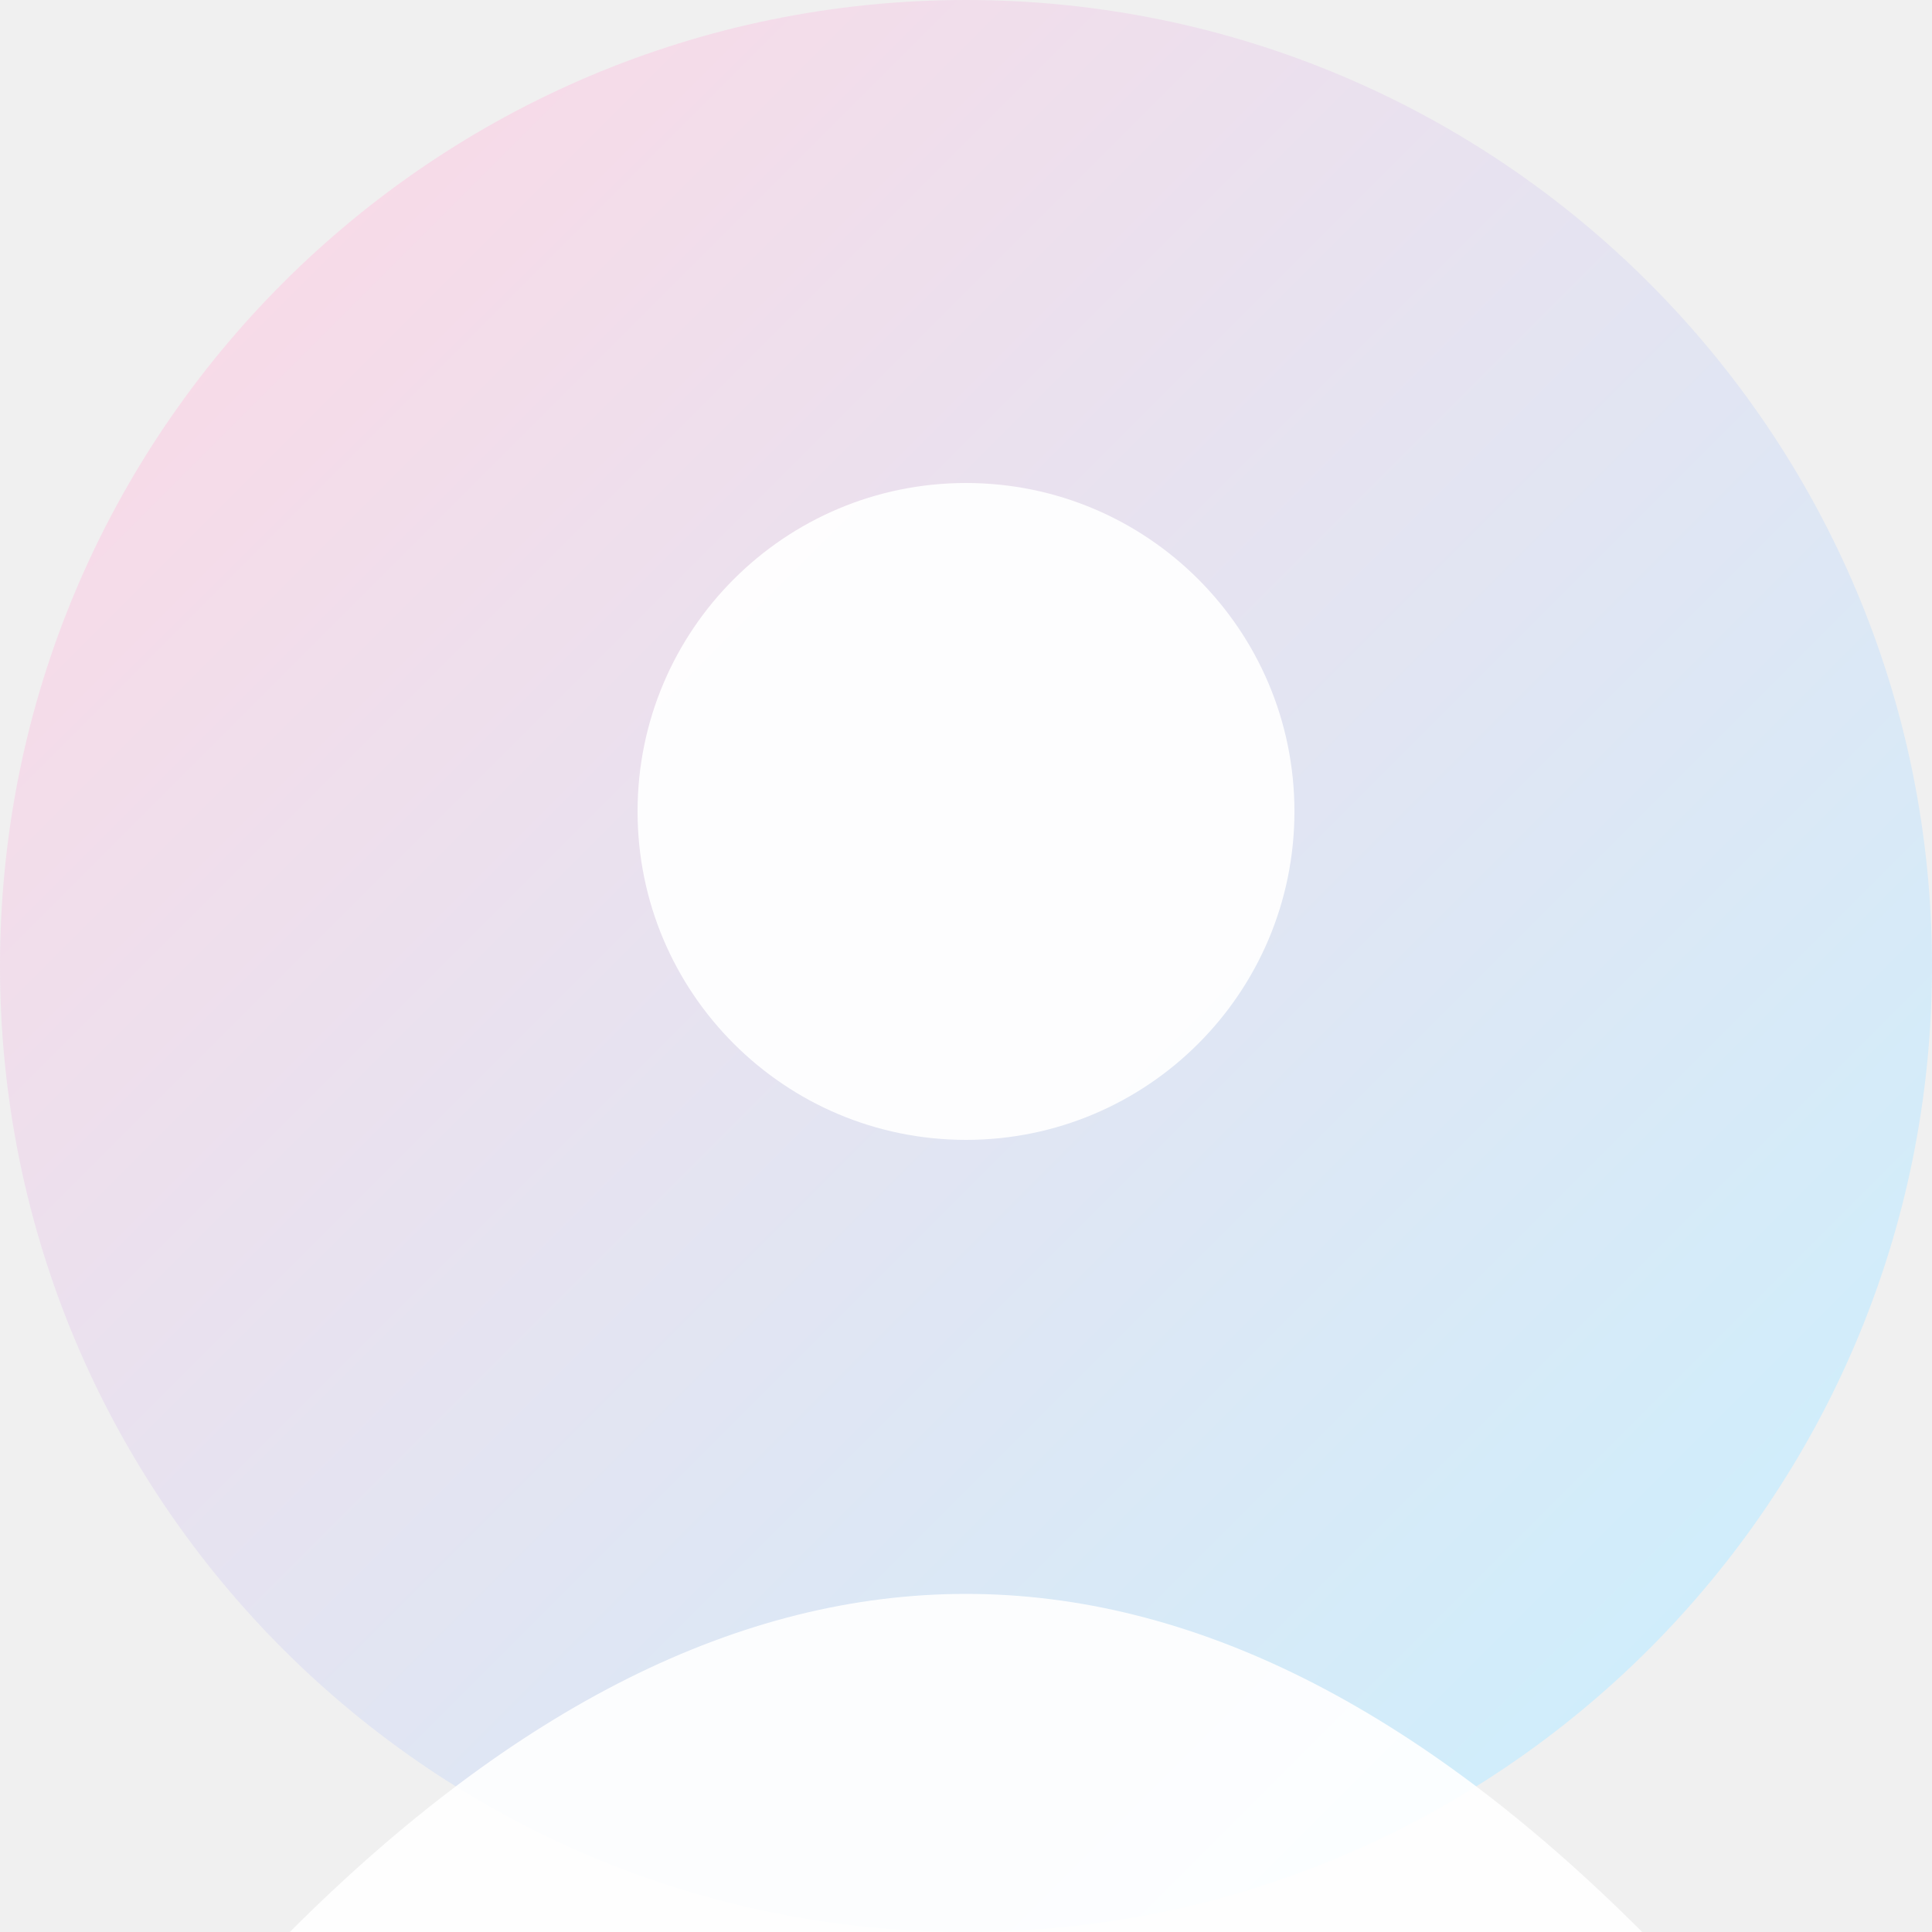
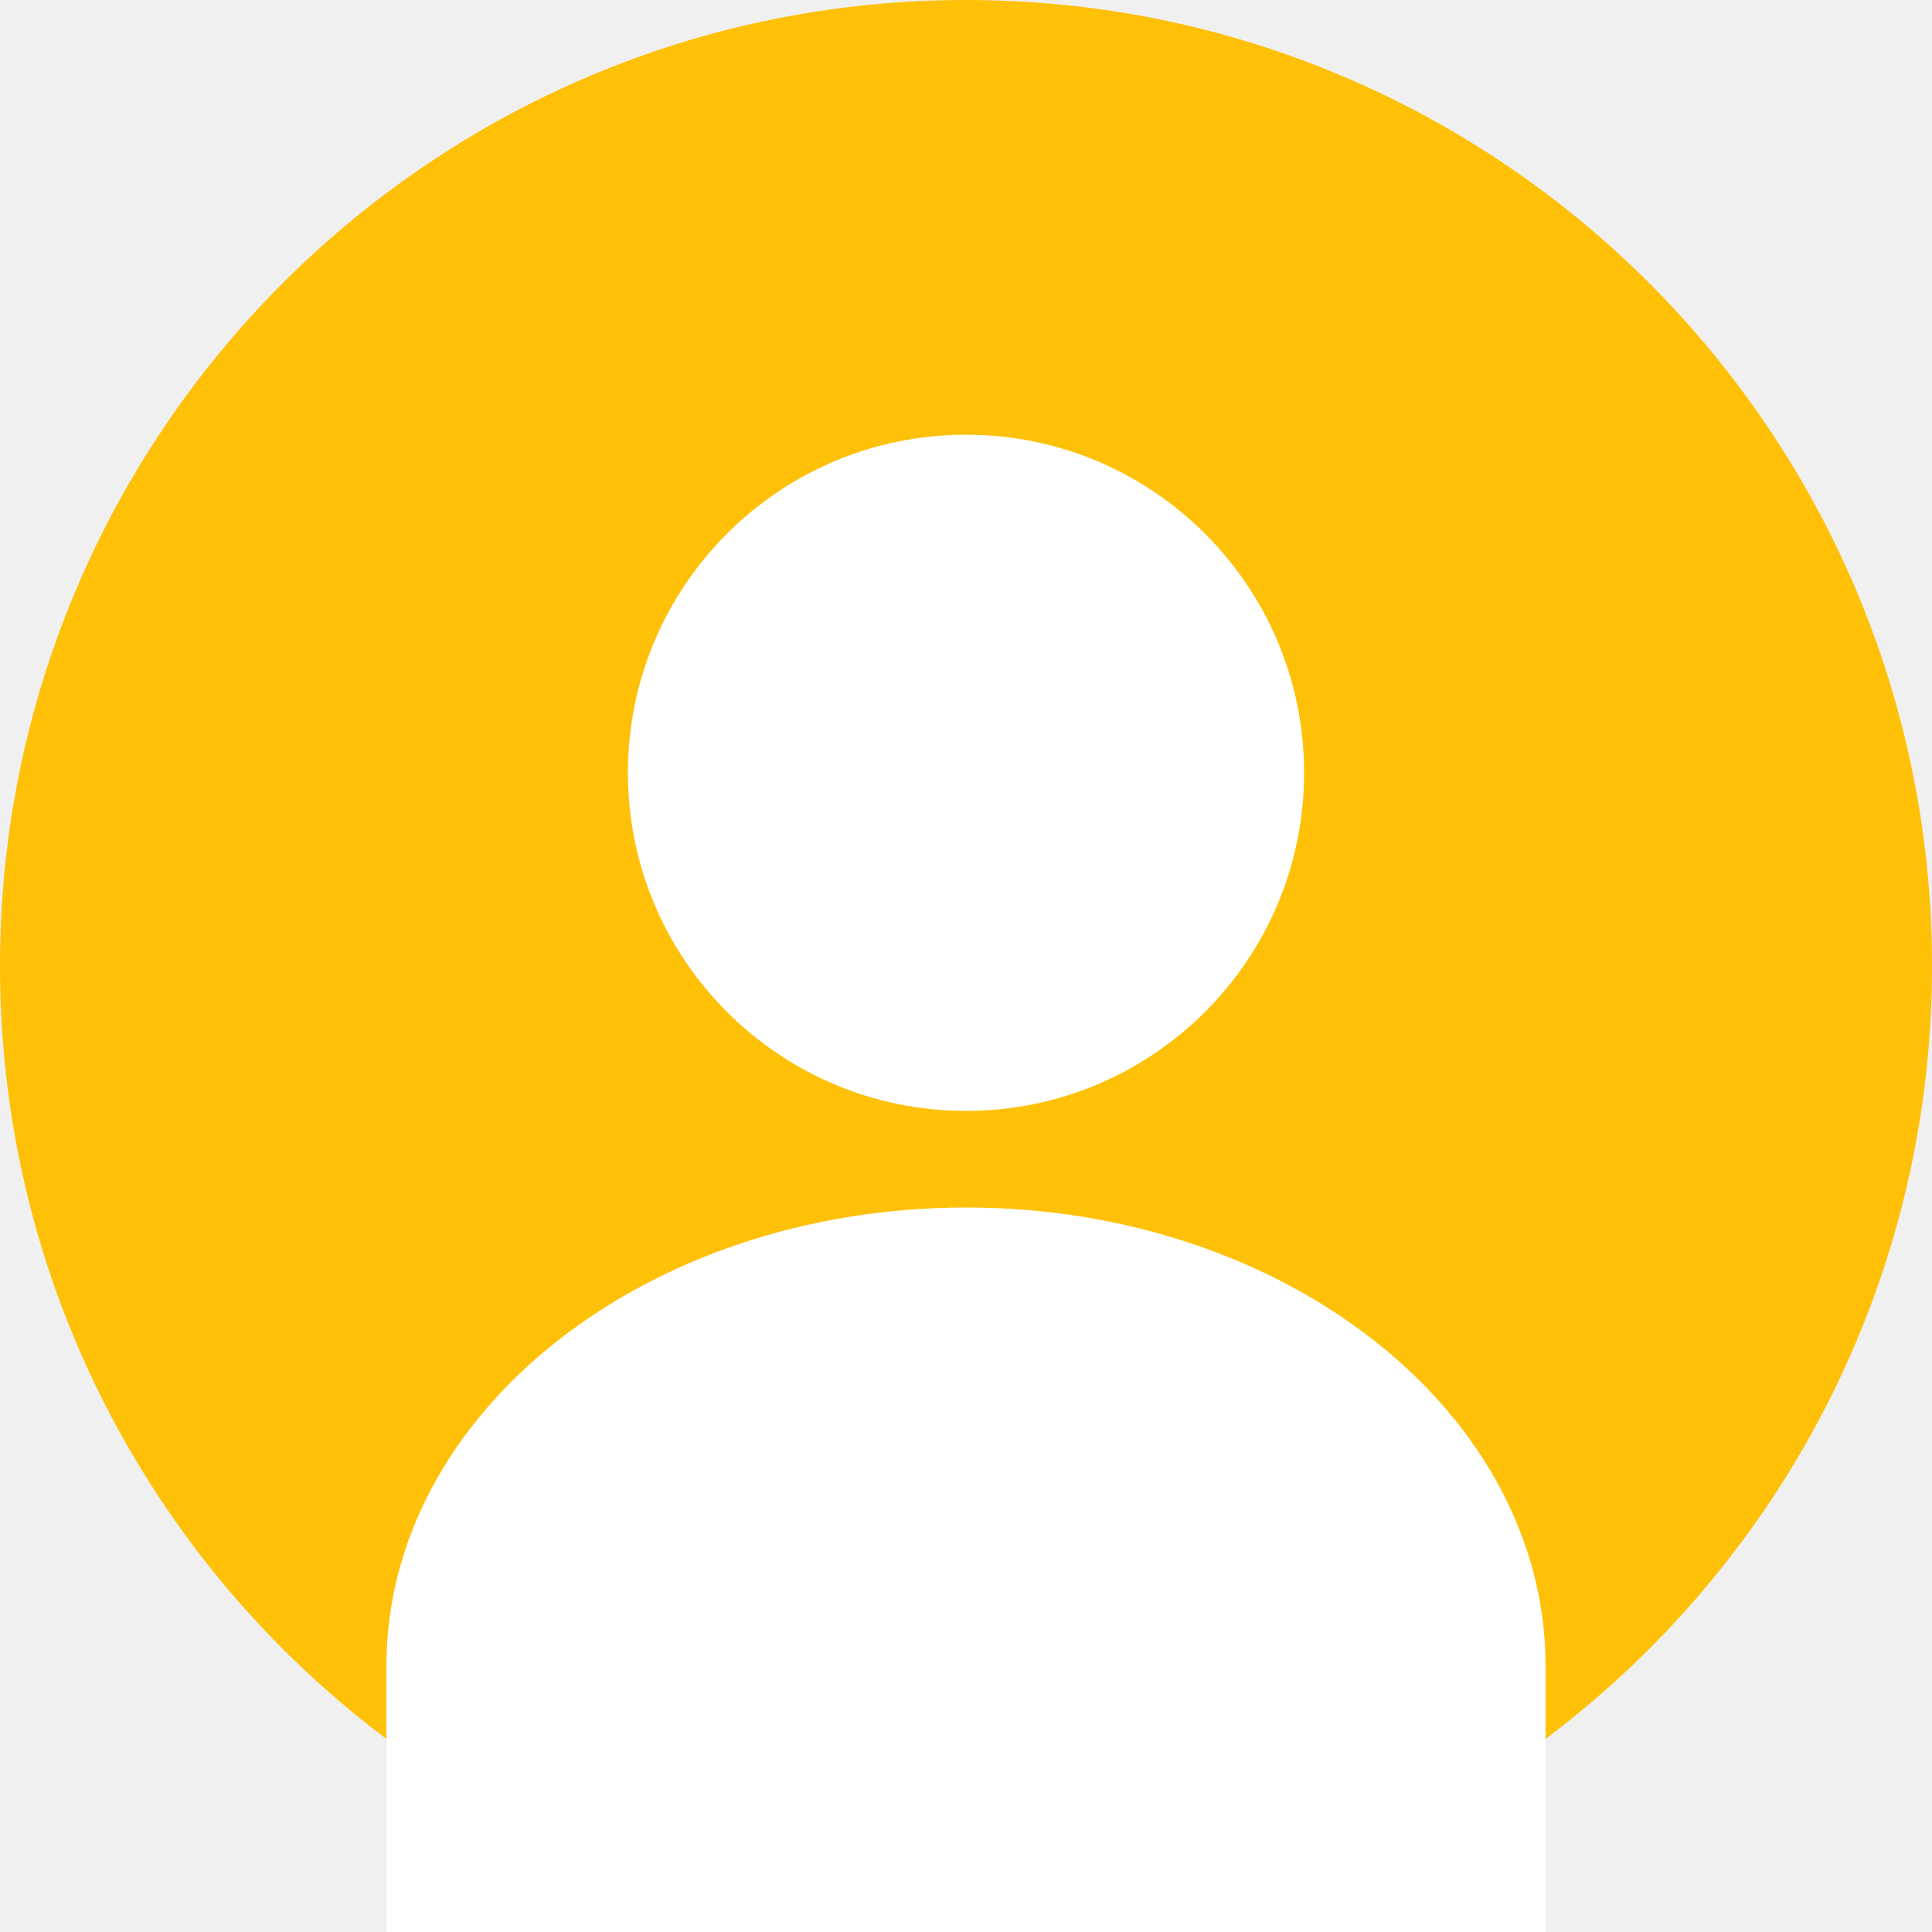
- <svg xmlns="http://www.w3.org/2000/svg" viewBox="0 0 200 200">
-   <defs>
-     <linearGradient id="g" x1="0%" y1="0%" x2="100%" y2="100%">
-       <stop offset="0%" stop-color="#ffd7e4" />
-       <stop offset="100%" stop-color="#c8f1ff" />
-     </linearGradient>
-   </defs>
-   <circle cx="100" cy="100" r="100" fill="url(#g)" />
-   <circle cx="100" cy="84" r="34" fill="#ffffff" opacity="0.92" />
-   <path d="M 30 200 Q 100 130 170 200 Z" fill="#ffffff" opacity="0.92" />
+ <svg xmlns="http://www.w3.org/2000/svg" width="80" height="80" viewBox="0 0 80 80">
+   <rect width="80" height="80" rx="40" fill="#ffc008" />
+   <circle cx="40" cy="32" r="14" fill="#fff" />
+   <path d="M40 50c-13.25 0-24 8.5-24 19v11h48V69c0-10.5-10.75-19-24-19z" fill="#fff" />
</svg>
